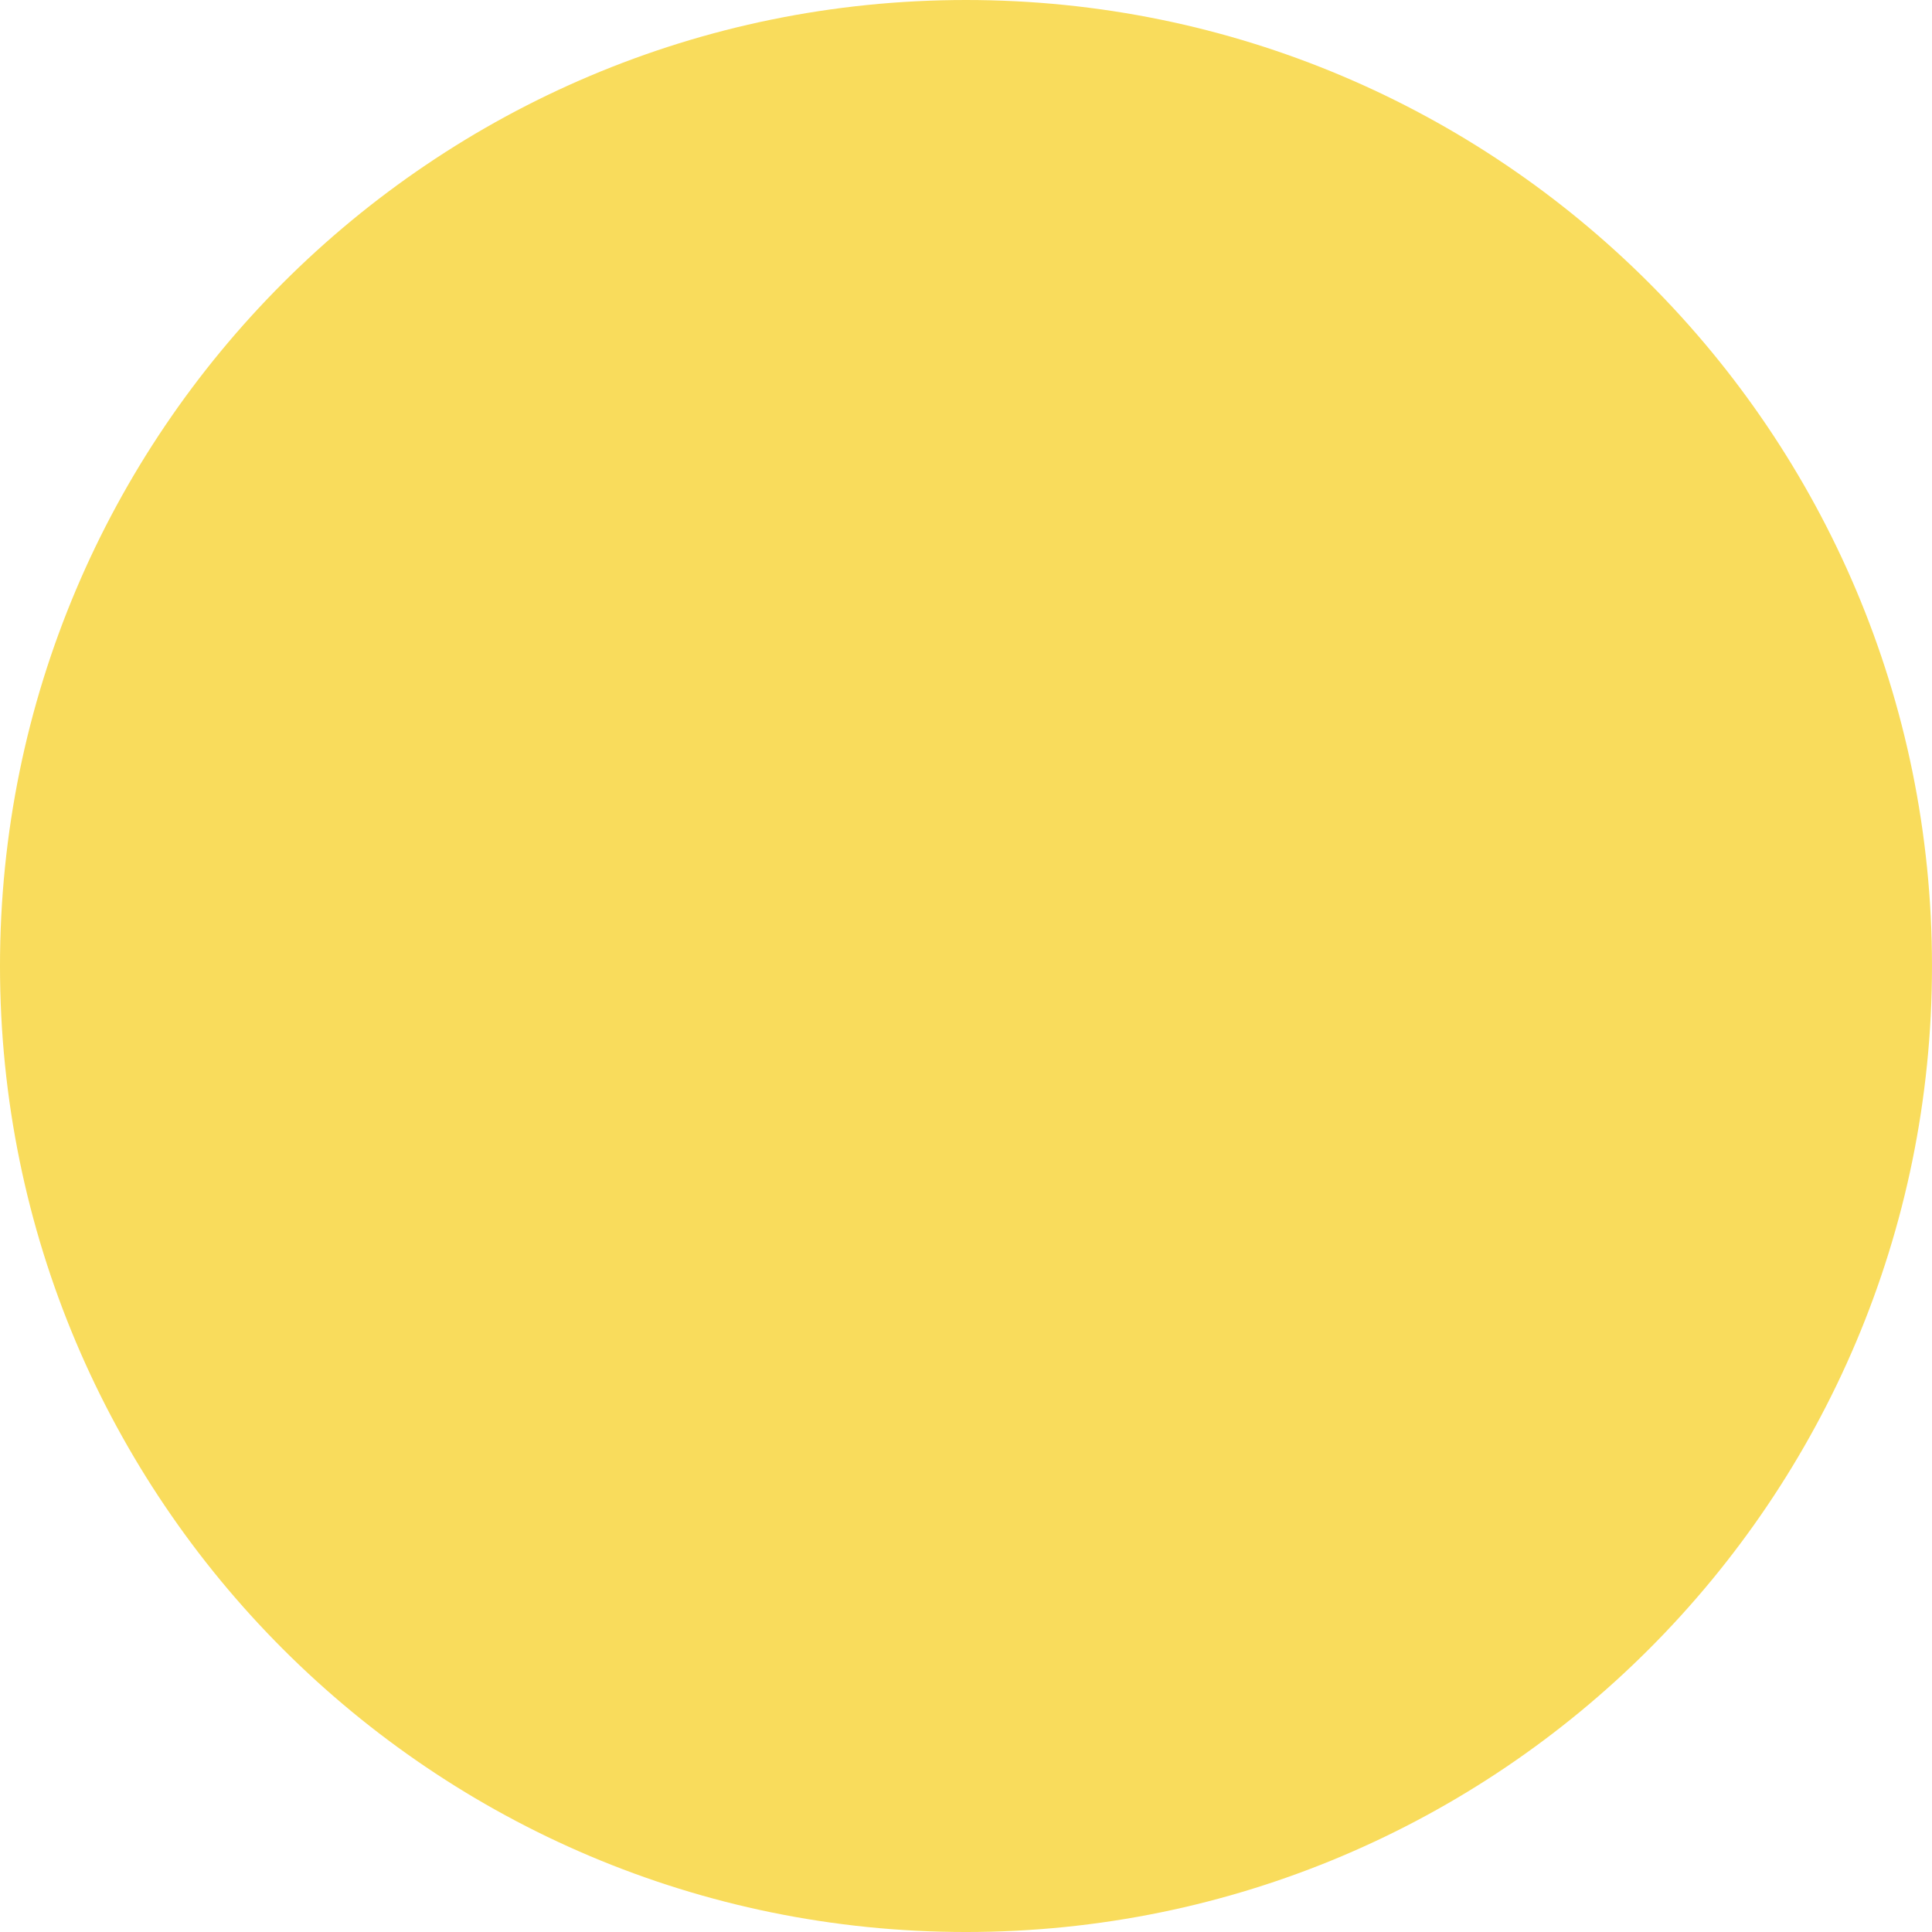
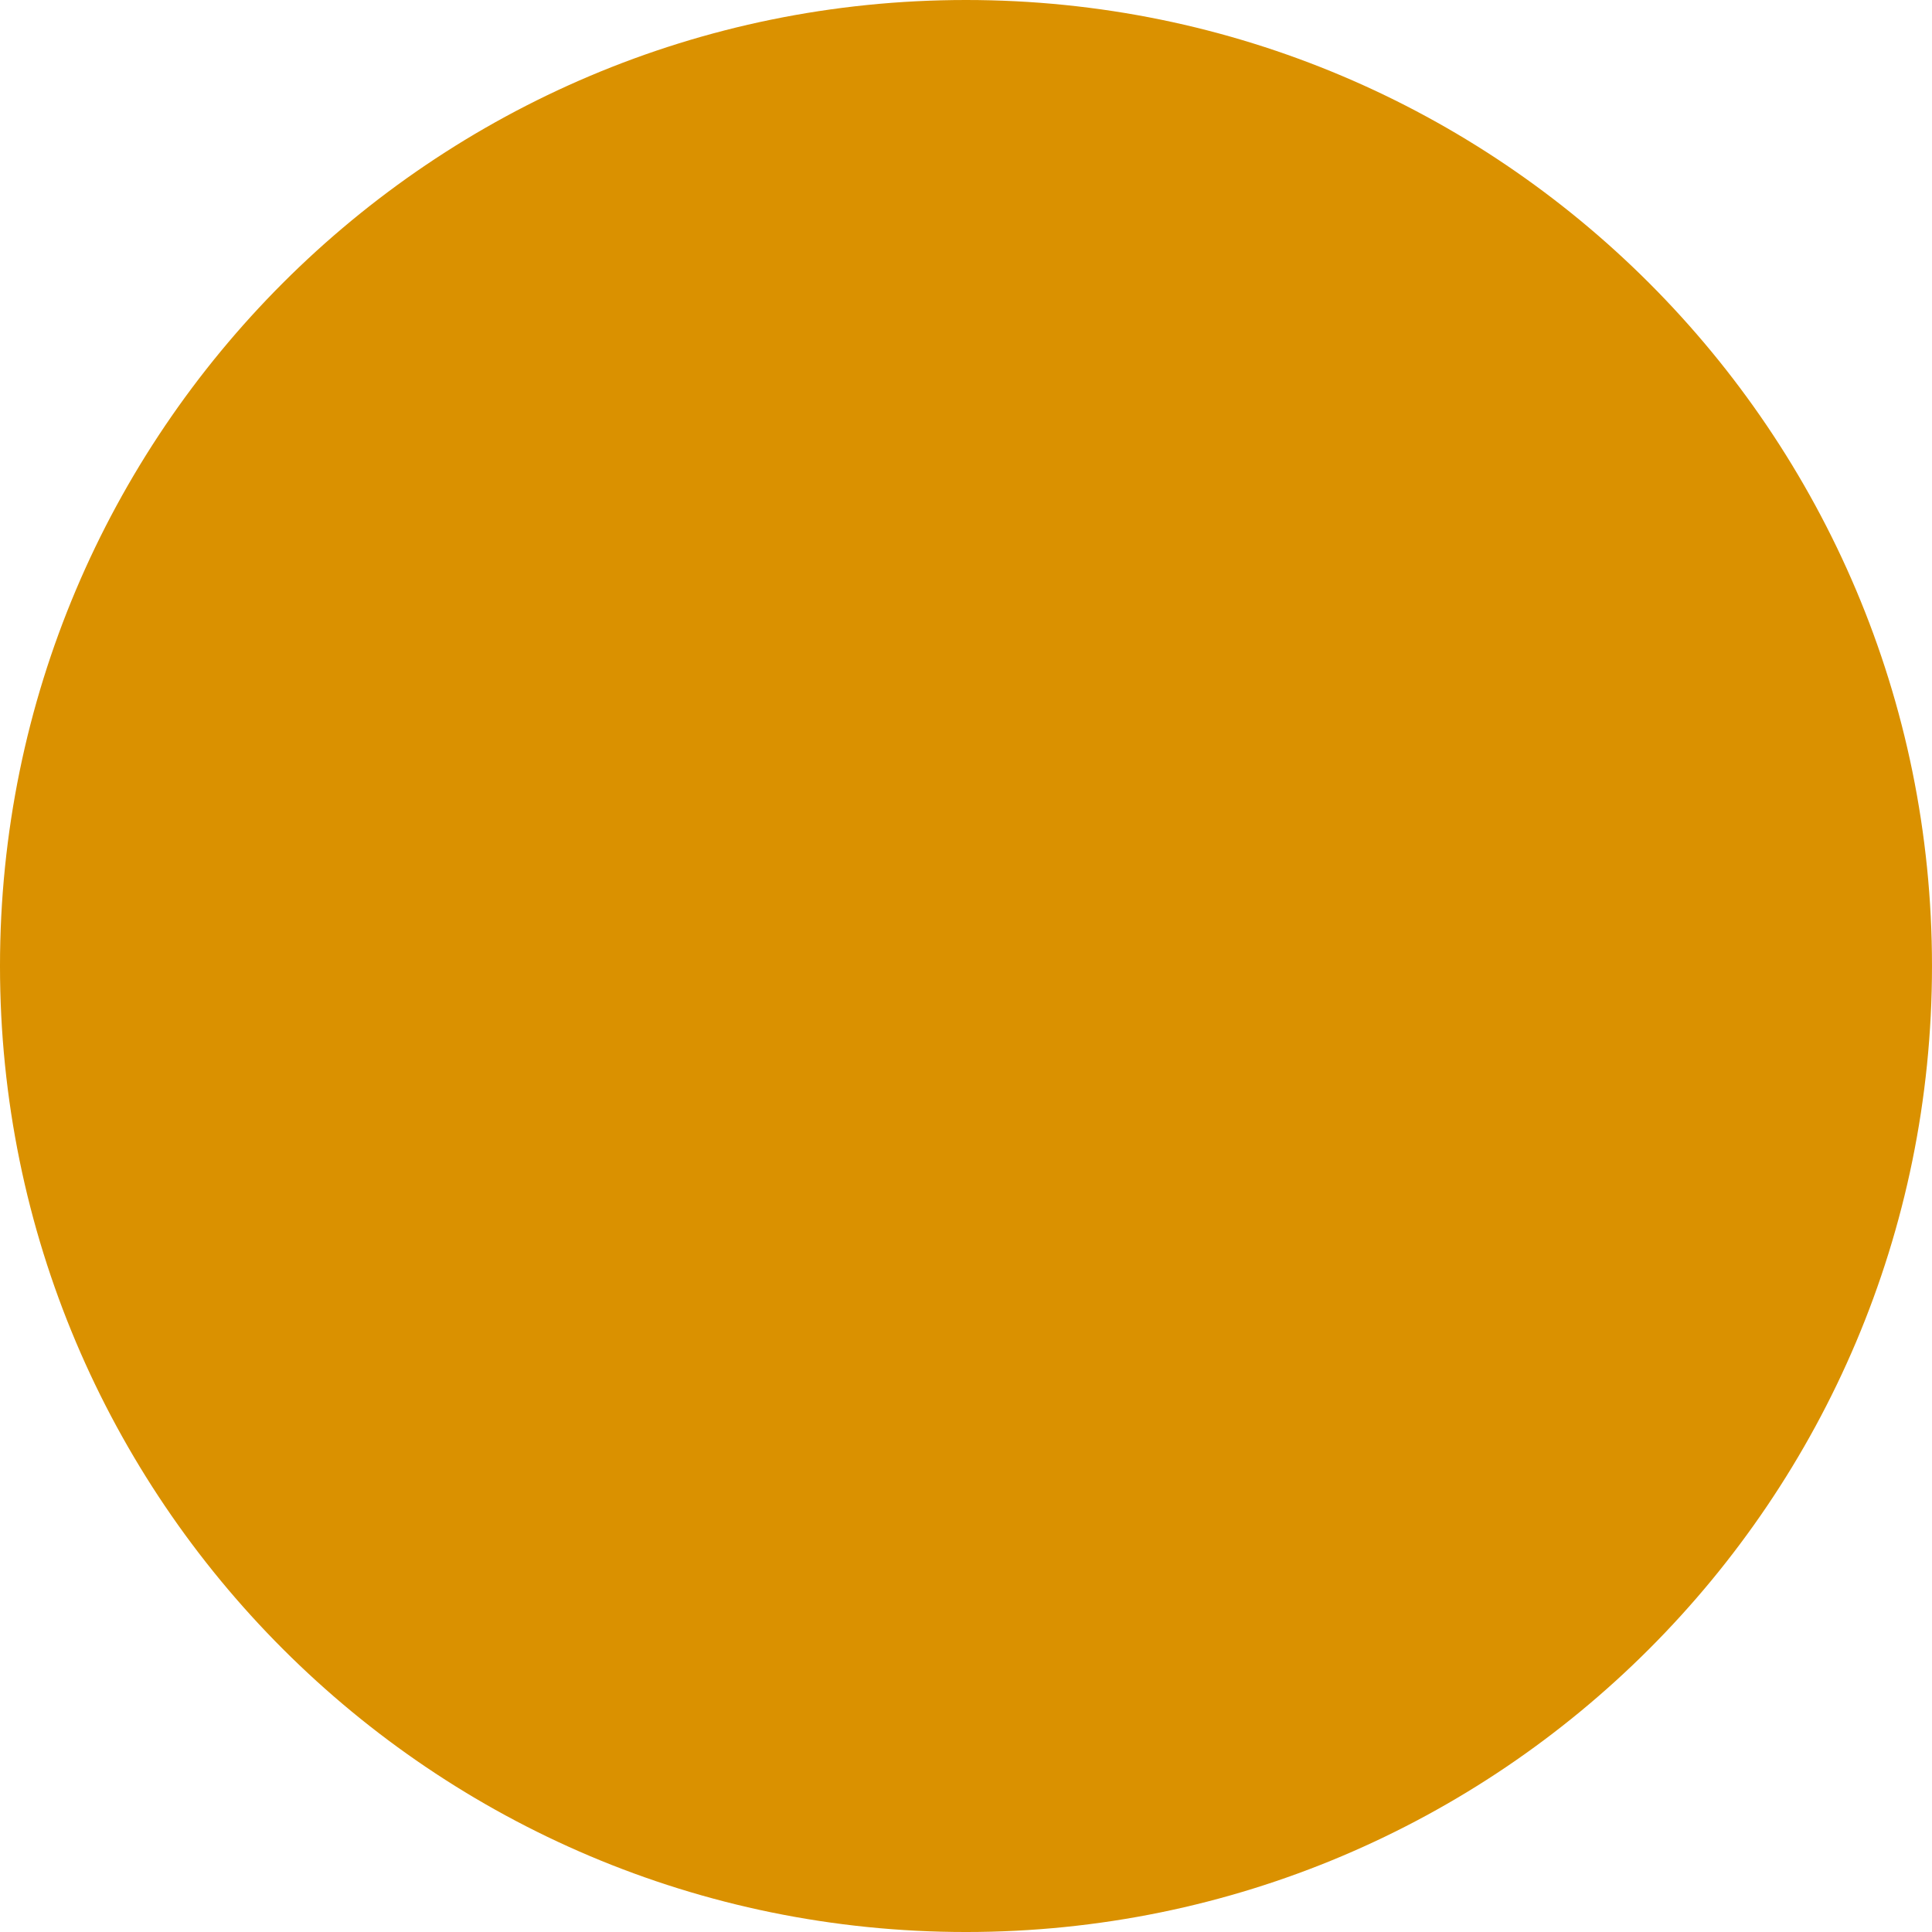
<svg xmlns="http://www.w3.org/2000/svg" width="100%" height="100%" viewBox="0 0 1000 1000" version="1.1" xml:space="preserve" style="fill-rule:evenodd;clip-rule:evenodd;stroke-linejoin:round;stroke-miterlimit:2;">
  <rect id="Artboard1" x="0" y="0" width="1000" height="1000" style="fill:none;" />
  <clipPath id="_clip1">
    <rect id="Artboard11" x="0" y="0" width="1000" height="1000" />
  </clipPath>
  <g clip-path="url(#_clip1)">
    <g transform="matrix(1.03559,0,0,1.05154,-35.5943,-51.5365)">
-       <ellipse cx="517.185" cy="524.505" rx="482.815" ry="475.495" style="fill:rgb(249, 220, 92);" />
+       <ellipse cx="517.185" cy="524.505" rx="482.815" ry="475.495" style="fill:rgb(218, 145, 0);" />
    </g>
  </g>
</svg>
